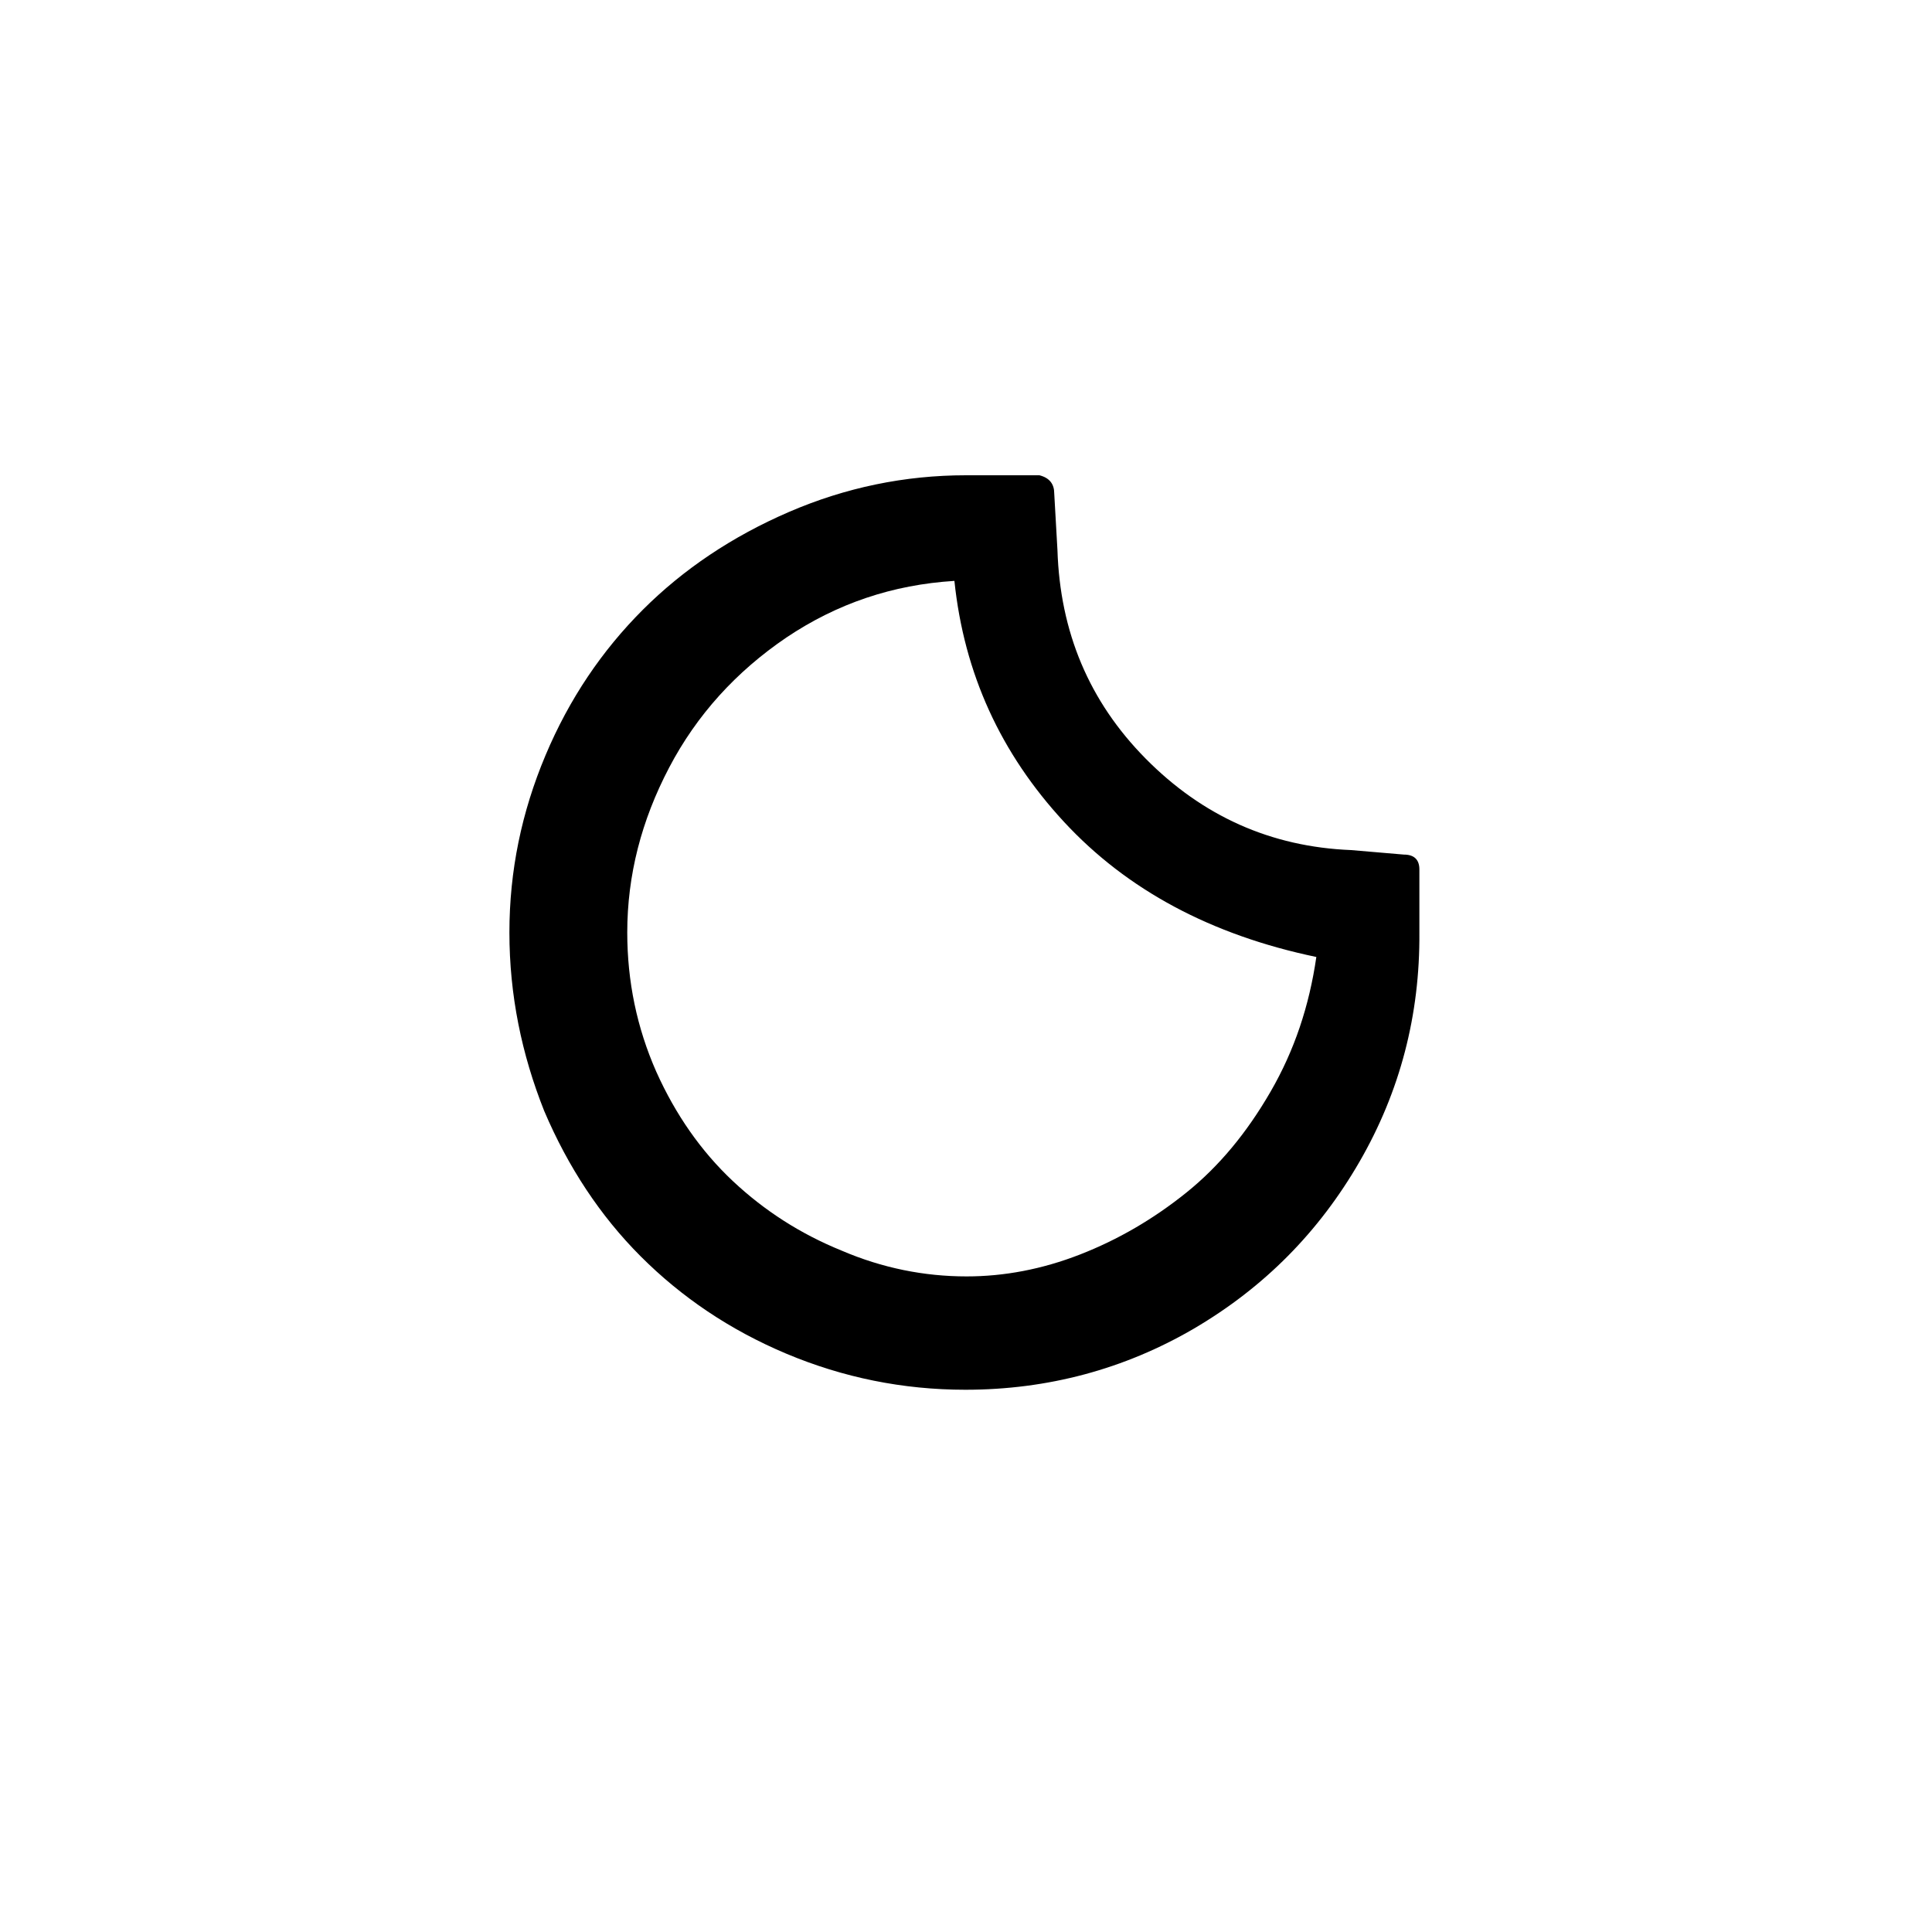
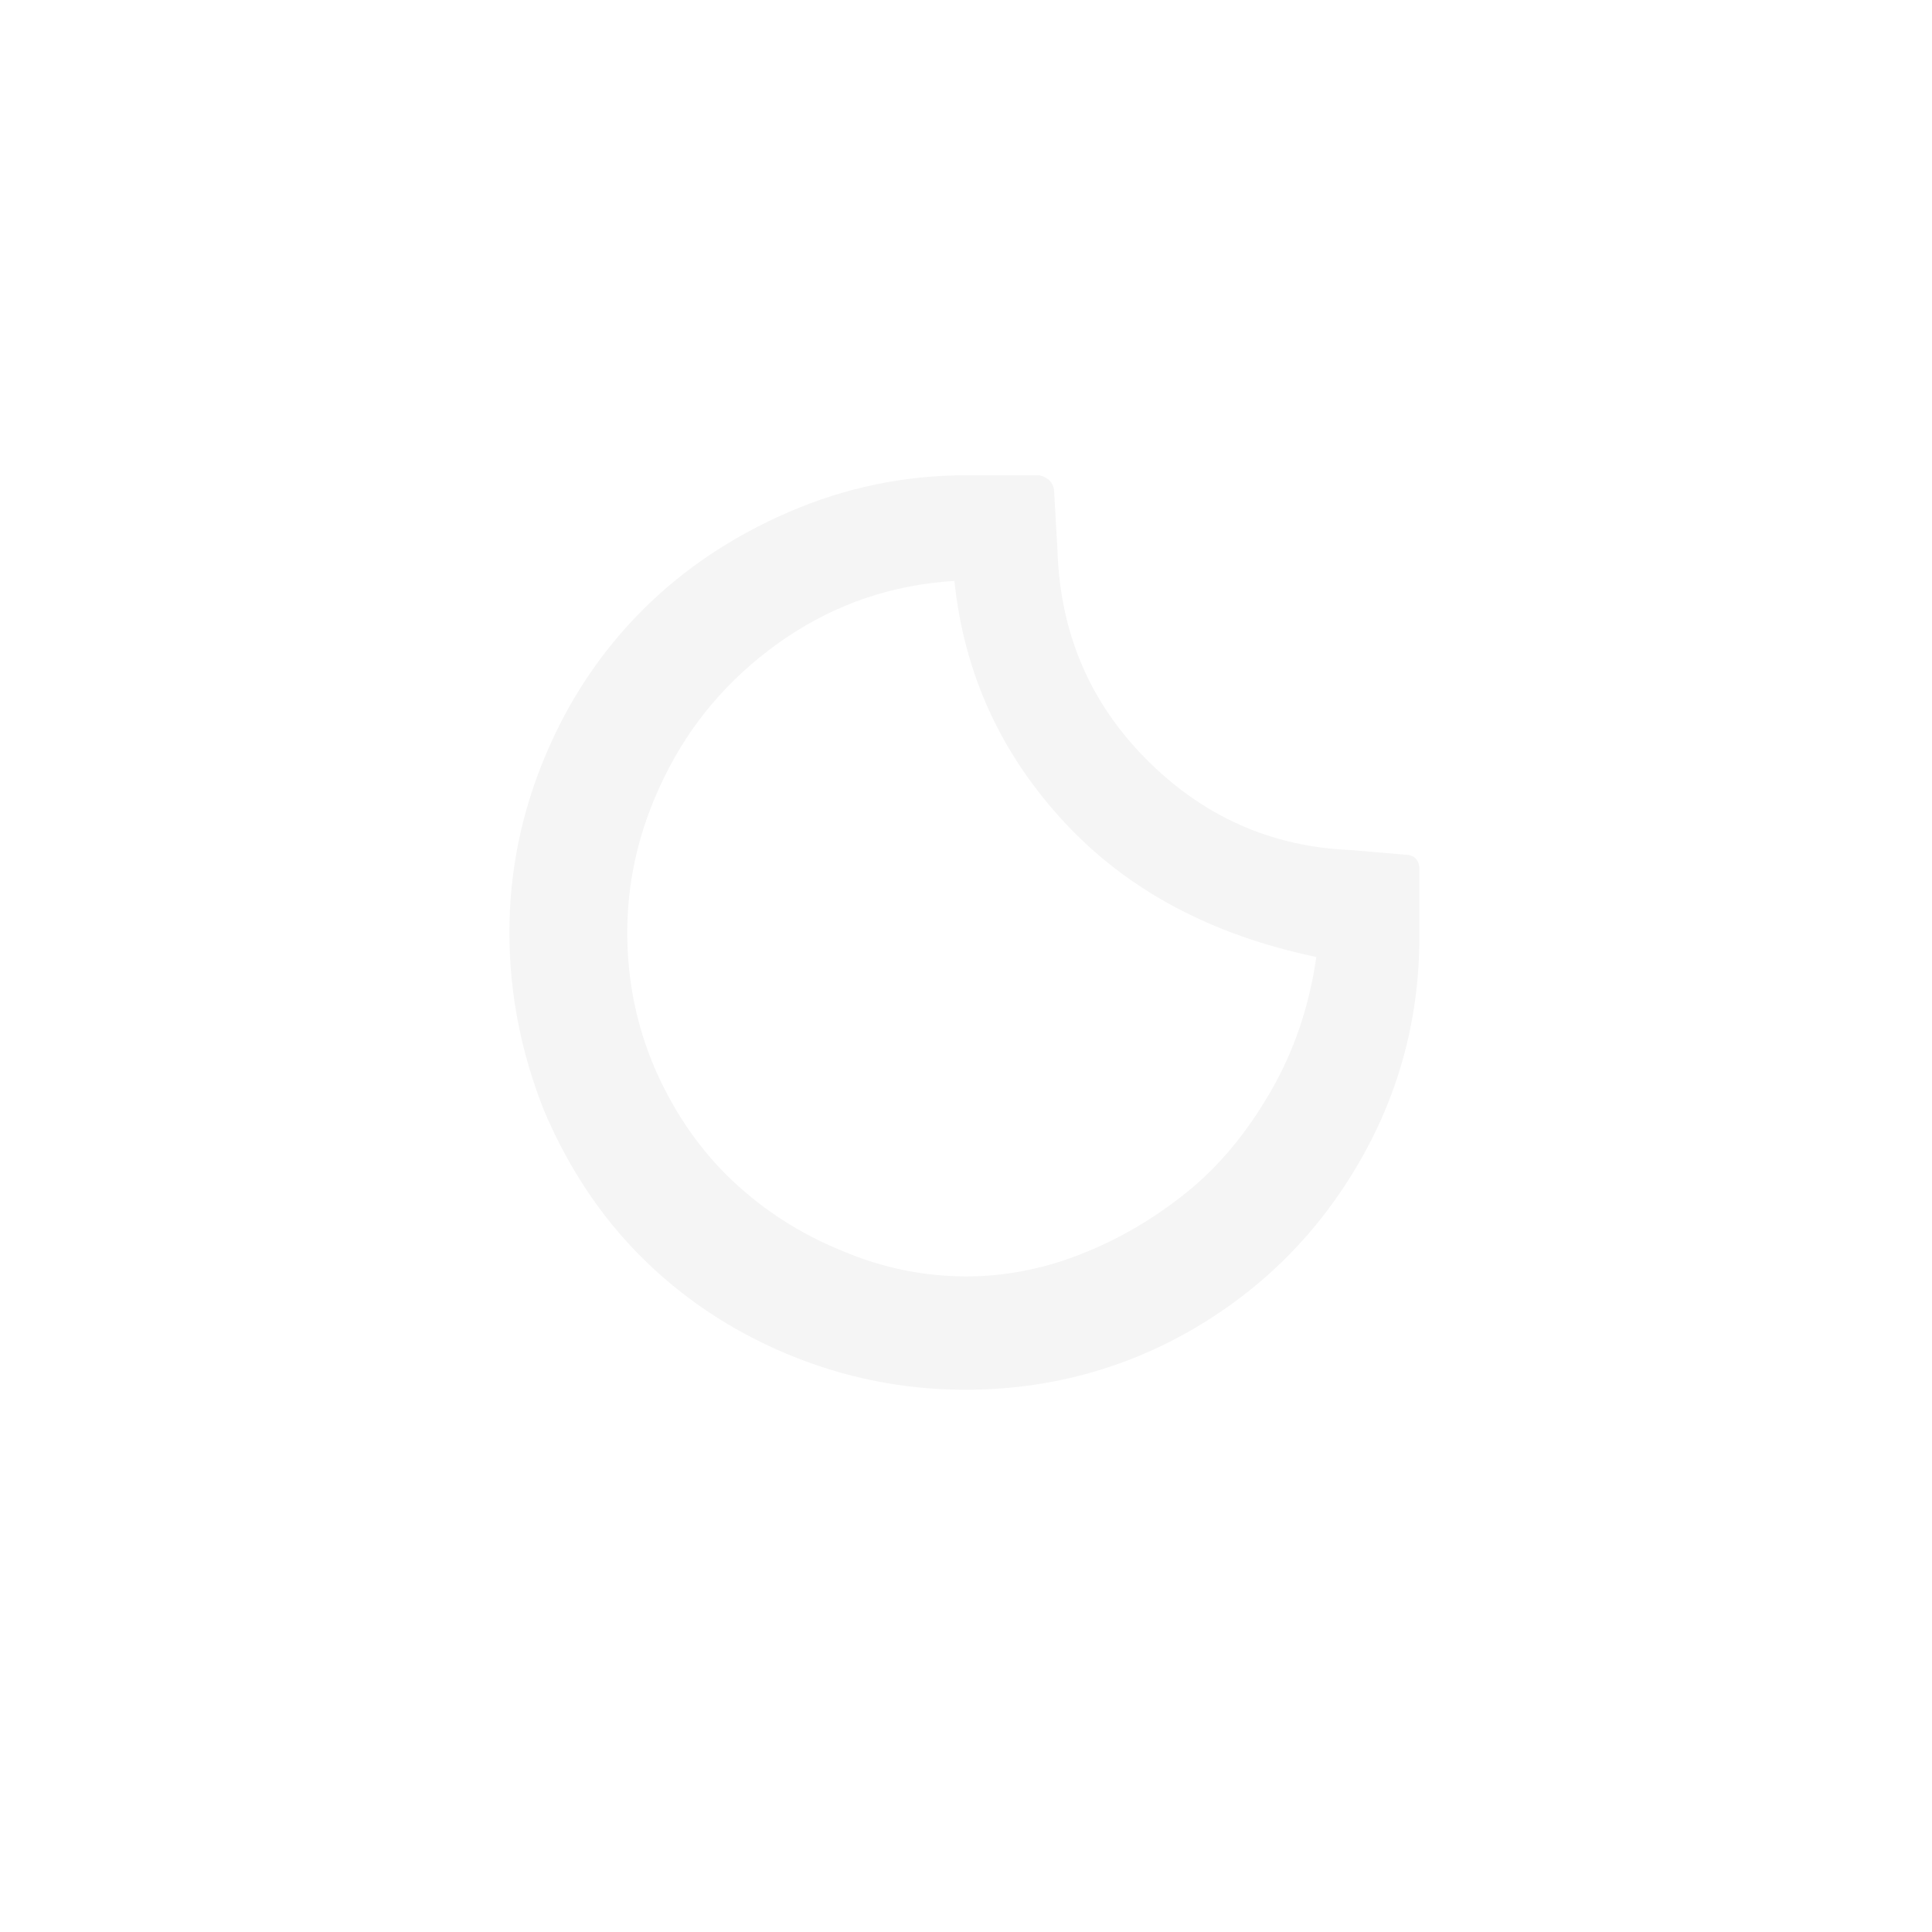
- <svg xmlns="http://www.w3.org/2000/svg" version="1.1" id="Layer_1" x="0px" y="0px" viewBox="0 0 30 30" style="enable-background:new 0 0 30 30;" xml:space="preserve">
+ <svg xmlns="http://www.w3.org/2000/svg" fill="#f5f5f5" version="1.1" id="Layer_1" x="0px" y="0px" viewBox="0 0 30 30" style="enable-background:new 0 0 30 30;" xml:space="preserve">
  <path d="M7.91,14.48c0-0.96,0.19-1.87,0.56-2.75s0.88-1.63,1.51-2.26c0.63-0.63,1.39-1.14,2.27-1.52c0.88-0.38,1.8-0.57,2.75-0.57  h1.14c0.16,0.04,0.23,0.14,0.23,0.28l0.05,0.88c0.04,1.27,0.49,2.35,1.37,3.24c0.88,0.89,1.94,1.37,3.19,1.42l0.82,0.07  c0.16,0,0.24,0.08,0.24,0.23v0.98c0.01,1.28-0.3,2.47-0.93,3.56c-0.63,1.09-1.48,1.95-2.57,2.59c-1.08,0.63-2.27,0.95-3.55,0.95  c-0.97,0-1.9-0.19-2.78-0.56s-1.63-0.88-2.26-1.51c-0.63-0.63-1.13-1.39-1.5-2.26C8.1,16.37,7.91,15.45,7.91,14.48z M9.74,14.48  c0,0.76,0.15,1.48,0.45,2.16c0.3,0.67,0.7,1.24,1.19,1.7c0.49,0.46,1.05,0.82,1.69,1.08c0.63,0.27,1.28,0.4,1.94,0.4  c0.58,0,1.17-0.11,1.76-0.34c0.59-0.23,1.14-0.55,1.65-0.96c0.51-0.41,0.94-0.93,1.31-1.57c0.37-0.64,0.6-1.33,0.71-2.09  c-1.63-0.34-2.94-1.04-3.92-2.1s-1.55-2.3-1.7-3.74C13.86,9.08,13,9.37,12.21,9.9c-0.78,0.53-1.39,1.2-1.82,2.02  C9.96,12.74,9.74,13.59,9.74,14.48z" />
</svg>
